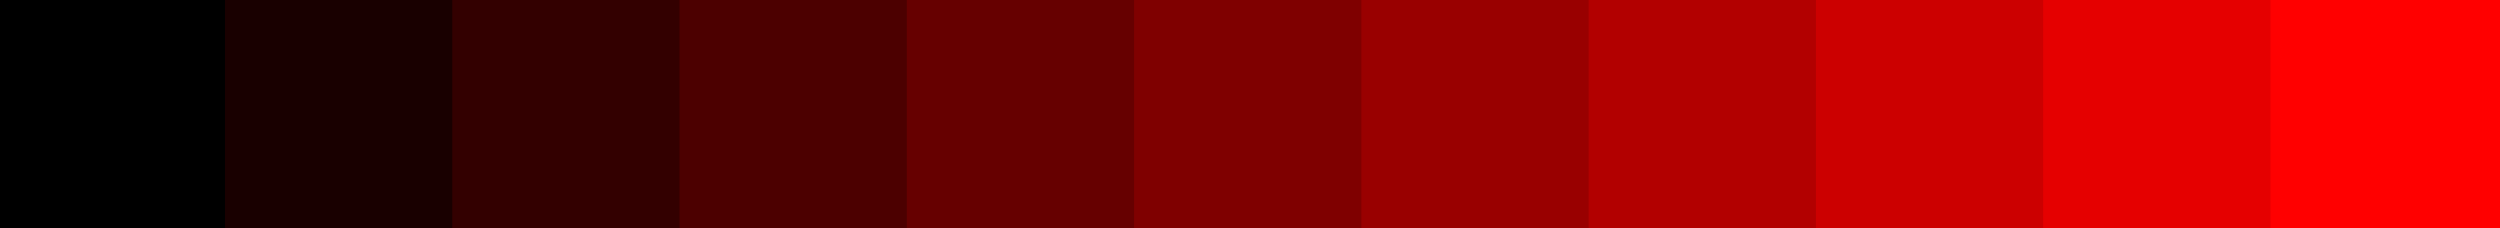
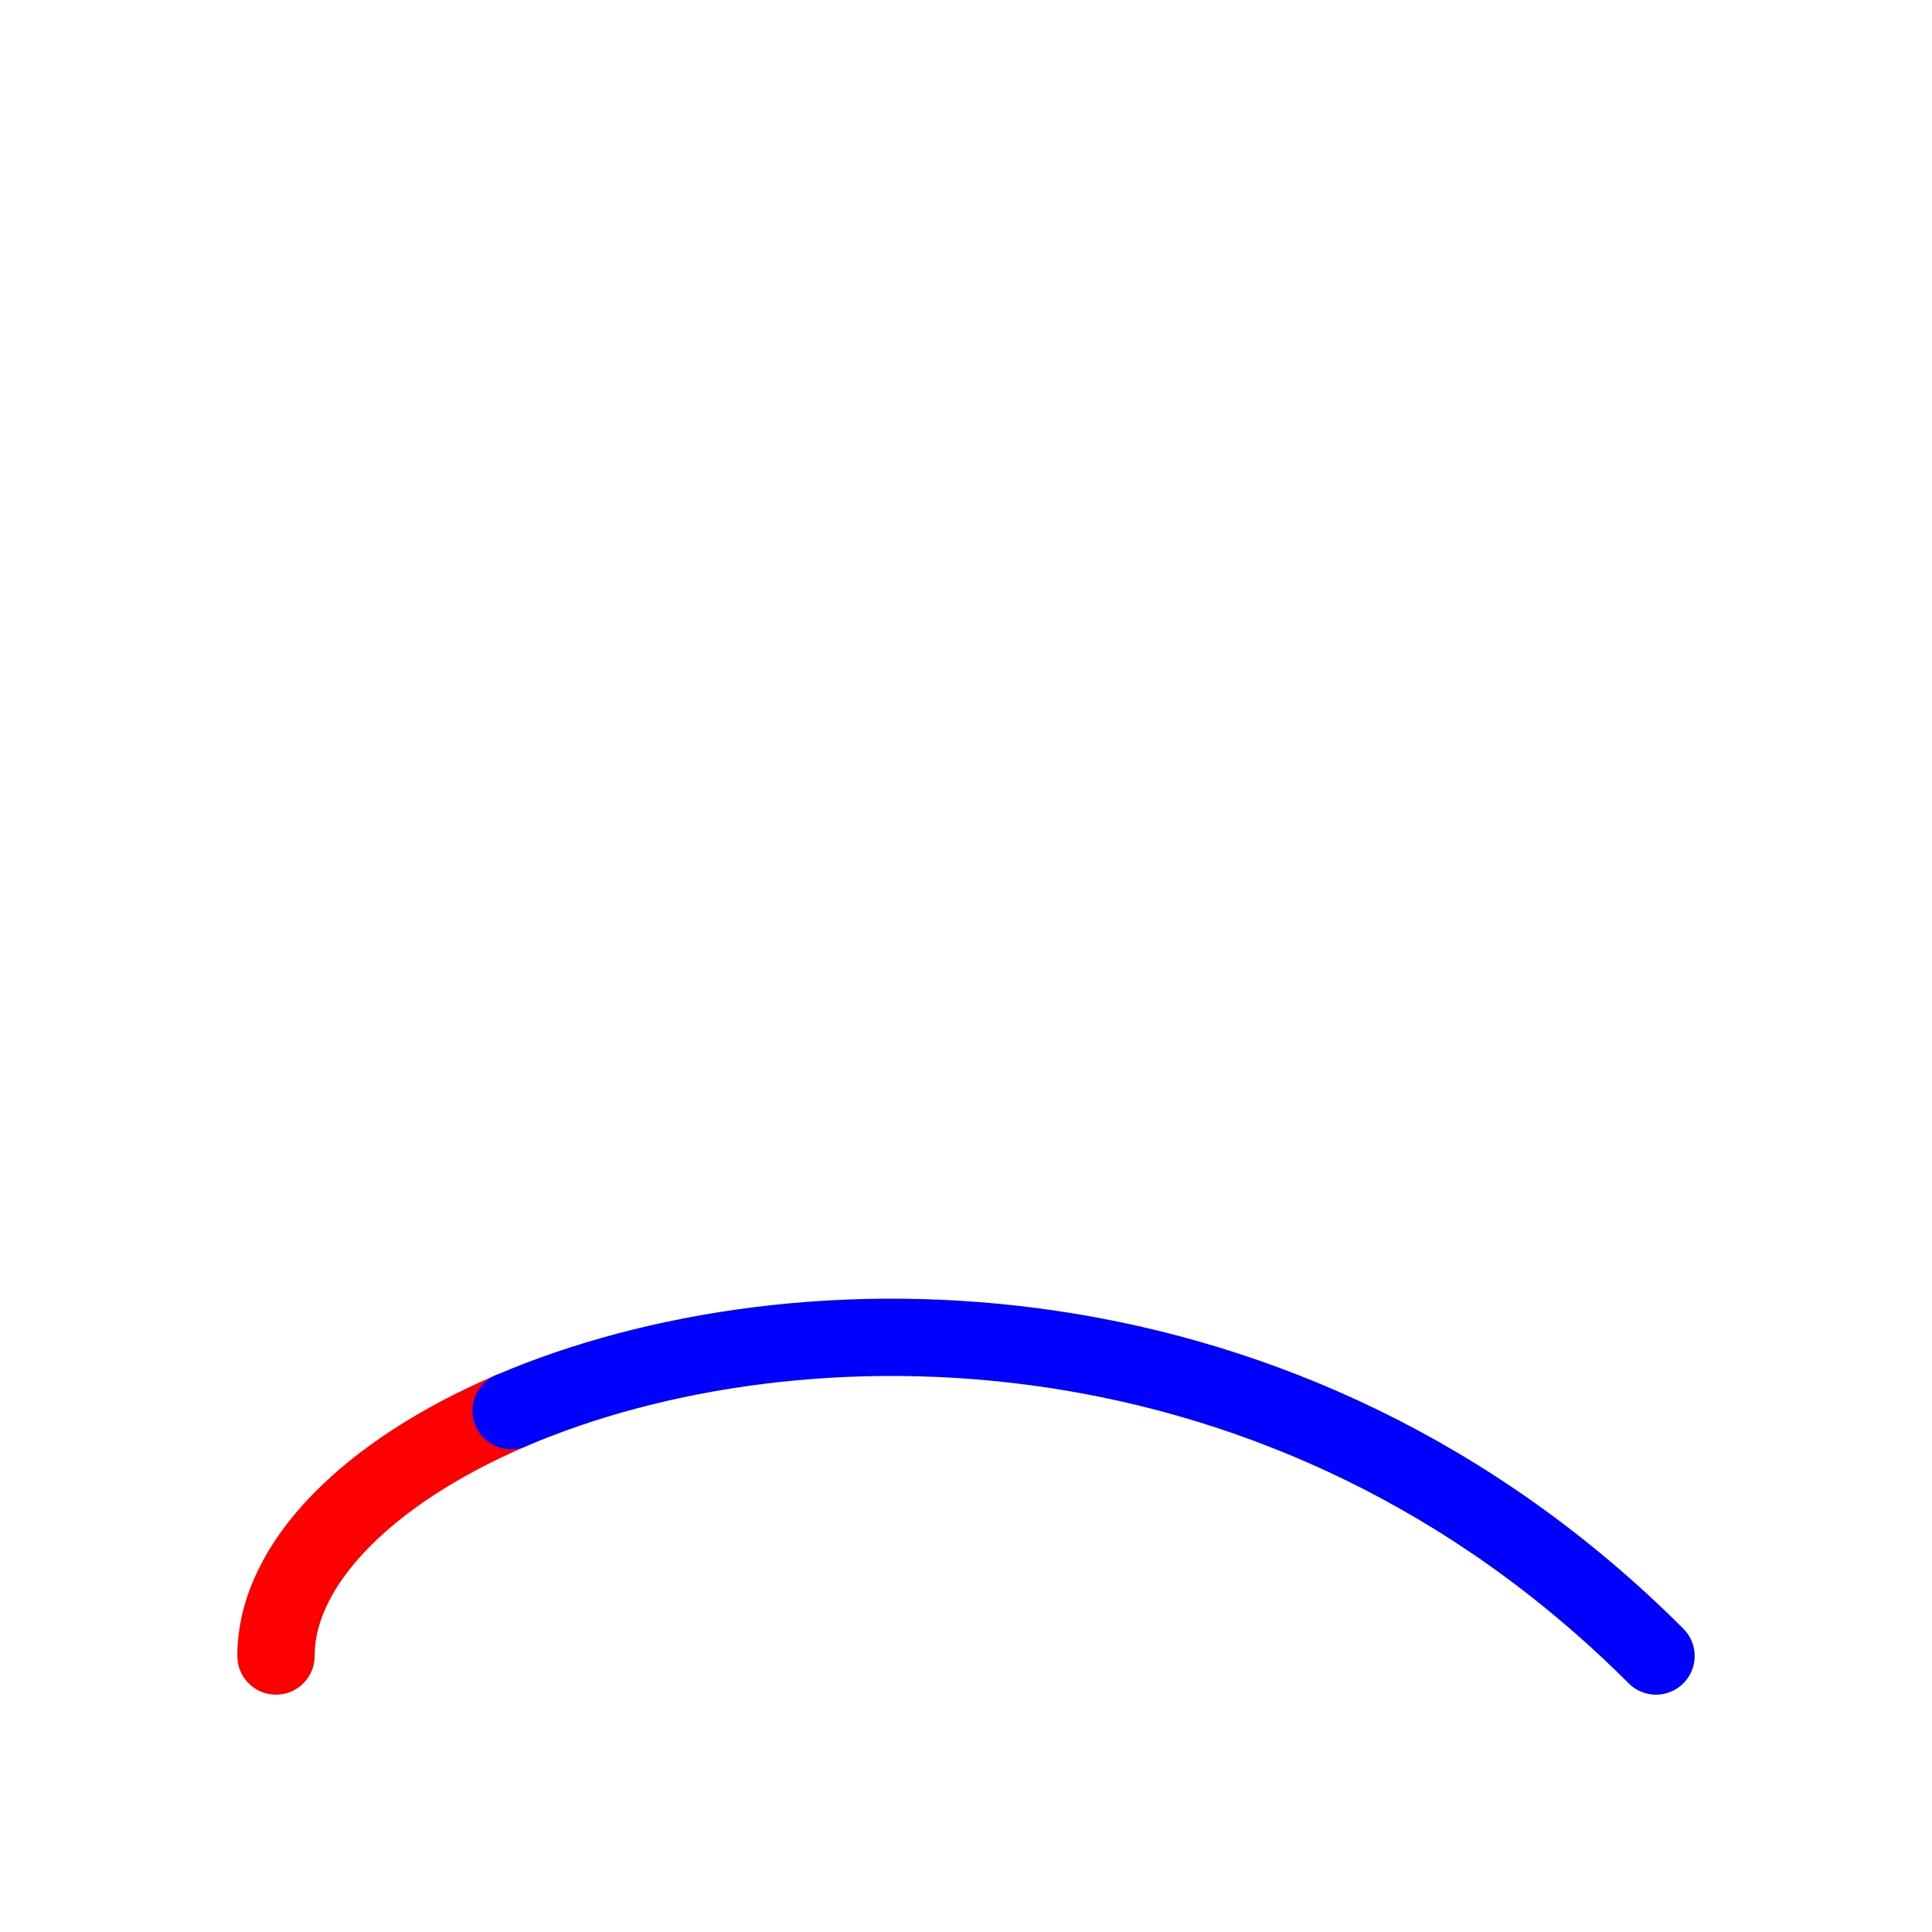
- <svg xmlns="http://www.w3.org/2000/svg" width="550pt" height="50pt" viewBox="0 0 550 50" version="1.1">
-   <g id="surface324">
-     <path style="fill-rule:evenodd;fill:rgb(0%,0%,0%);fill-opacity:1;stroke-width:1;stroke-linecap:round;stroke-linejoin:round;stroke:rgb(0%,0%,0%);stroke-opacity:1;stroke-miterlimit:10;" d="M 0 50 C 16.668 50 33.332 50 50 50 C 50 33.332 50 16.668 50 0 C 33.332 0 16.668 0 0 0 C 0 16.668 0 33.332 0 50 " />
-     <path style="fill-rule:evenodd;fill:rgb(9.804%,0%,0%);fill-opacity:1;stroke-width:1;stroke-linecap:round;stroke-linejoin:round;stroke:rgb(9.804%,0%,0%);stroke-opacity:1;stroke-miterlimit:10;" d="M 50 50 C 66.668 50 83.332 50 100 50 C 100 33.332 100 16.668 100 0 C 83.332 0 66.668 0 50 0 C 50 16.668 50 33.332 50 50 " />
-     <path style="fill-rule:evenodd;fill:rgb(20%,0%,0%);fill-opacity:1;stroke-width:1;stroke-linecap:round;stroke-linejoin:round;stroke:rgb(20%,0%,0%);stroke-opacity:1;stroke-miterlimit:10;" d="M 100 50 C 116.668 50 133.332 50 150 50 C 150 33.332 150 16.668 150 0 C 133.332 0 116.668 0 100 0 C 100 16.668 100 33.332 100 50 " />
-     <path style="fill-rule:evenodd;fill:rgb(29.804%,0%,0%);fill-opacity:1;stroke-width:1;stroke-linecap:round;stroke-linejoin:round;stroke:rgb(29.804%,0%,0%);stroke-opacity:1;stroke-miterlimit:10;" d="M 150 50 C 166.668 50 183.332 50 200 50 C 200 33.332 200 16.668 200 0 C 183.332 0 166.668 0 150 0 C 150 16.668 150 33.332 150 50 " />
-     <path style="fill-rule:evenodd;fill:rgb(40%,0%,0%);fill-opacity:1;stroke-width:1;stroke-linecap:round;stroke-linejoin:round;stroke:rgb(40%,0%,0%);stroke-opacity:1;stroke-miterlimit:10;" d="M 200 50 C 216.668 50 233.332 50 250 50 C 250 33.332 250 16.668 250 0 C 233.332 0 216.668 0 200 0 C 200 16.668 200 33.332 200 50 " />
-     <path style="fill-rule:evenodd;fill:rgb(49.804%,0%,0%);fill-opacity:1;stroke-width:1;stroke-linecap:round;stroke-linejoin:round;stroke:rgb(49.804%,0%,0%);stroke-opacity:1;stroke-miterlimit:10;" d="M 250 50 C 266.668 50 283.332 50 300 50 C 300 33.332 300 16.668 300 0 C 283.332 0 266.668 0 250 0 C 250 16.668 250 33.332 250 50 " />
-     <path style="fill-rule:evenodd;fill:rgb(60%,0%,0%);fill-opacity:1;stroke-width:1;stroke-linecap:round;stroke-linejoin:round;stroke:rgb(60%,0%,0%);stroke-opacity:1;stroke-miterlimit:10;" d="M 300 50 C 316.668 50 333.332 50 350 50 C 350 33.332 350 16.668 350 0 C 333.332 0 316.668 0 300 0 C 300 16.668 300 33.332 300 50 " />
-     <path style="fill-rule:evenodd;fill:rgb(69.804%,0%,0%);fill-opacity:1;stroke-width:1;stroke-linecap:round;stroke-linejoin:round;stroke:rgb(69.804%,0%,0%);stroke-opacity:1;stroke-miterlimit:10;" d="M 350 50 C 366.668 50 383.332 50 400 50 C 400 33.332 400 16.668 400 0 C 383.332 0 366.668 0 350 0 C 350 16.668 350 33.332 350 50 " />
-     <path style="fill-rule:evenodd;fill:rgb(80%,0%,0%);fill-opacity:1;stroke-width:1;stroke-linecap:round;stroke-linejoin:round;stroke:rgb(80%,0%,0%);stroke-opacity:1;stroke-miterlimit:10;" d="M 400 50 C 416.668 50 433.332 50 450 50 C 450 33.332 450 16.668 450 0 C 433.332 0 416.668 0 400 0 C 400 16.668 400 33.332 400 50 " />
-     <path style="fill-rule:evenodd;fill:rgb(89.804%,0%,0%);fill-opacity:1;stroke-width:1;stroke-linecap:round;stroke-linejoin:round;stroke:rgb(89.804%,0%,0%);stroke-opacity:1;stroke-miterlimit:10;" d="M 450 50 C 466.668 50 483.332 50 500 50 C 500 33.332 500 16.668 500 0 C 483.332 0 466.668 0 450 0 C 450 16.668 450 33.332 450 50 " />
-     <path style="fill-rule:evenodd;fill:rgb(100%,0%,0%);fill-opacity:1;stroke-width:1;stroke-linecap:round;stroke-linejoin:round;stroke:rgb(100%,0%,0%);stroke-opacity:1;stroke-miterlimit:10;" d="M 500 50 C 516.668 50 533.332 50 550 50 C 550 33.332 550 16.668 550 0 C 533.332 0 516.668 0 500 0 C 500 16.668 500 33.332 500 50 " />
+ <svg xmlns="http://www.w3.org/2000/svg" width="100pt" height="100pt" viewBox="0 0 100 100" version="1.1">
+   <g id="surface332">
+     <path style="fill:none;stroke-width:4;stroke-linecap:round;stroke-linejoin:round;stroke:rgb(100%,0%,0%);stroke-opacity:1;stroke-miterlimit:10;" d="M 14.285 85.715 C 14.285 80.953 19.047 76.191 26.453 73.016 " />
+     <path style="fill:none;stroke-width:4;stroke-linecap:round;stroke-linejoin:round;stroke:rgb(0%,0%,100%);stroke-opacity:1;stroke-miterlimit:10;" d="M 26.453 73.016 C 41.27 66.668 66.668 66.668 85.715 85.715 " />
  </g>
</svg>
